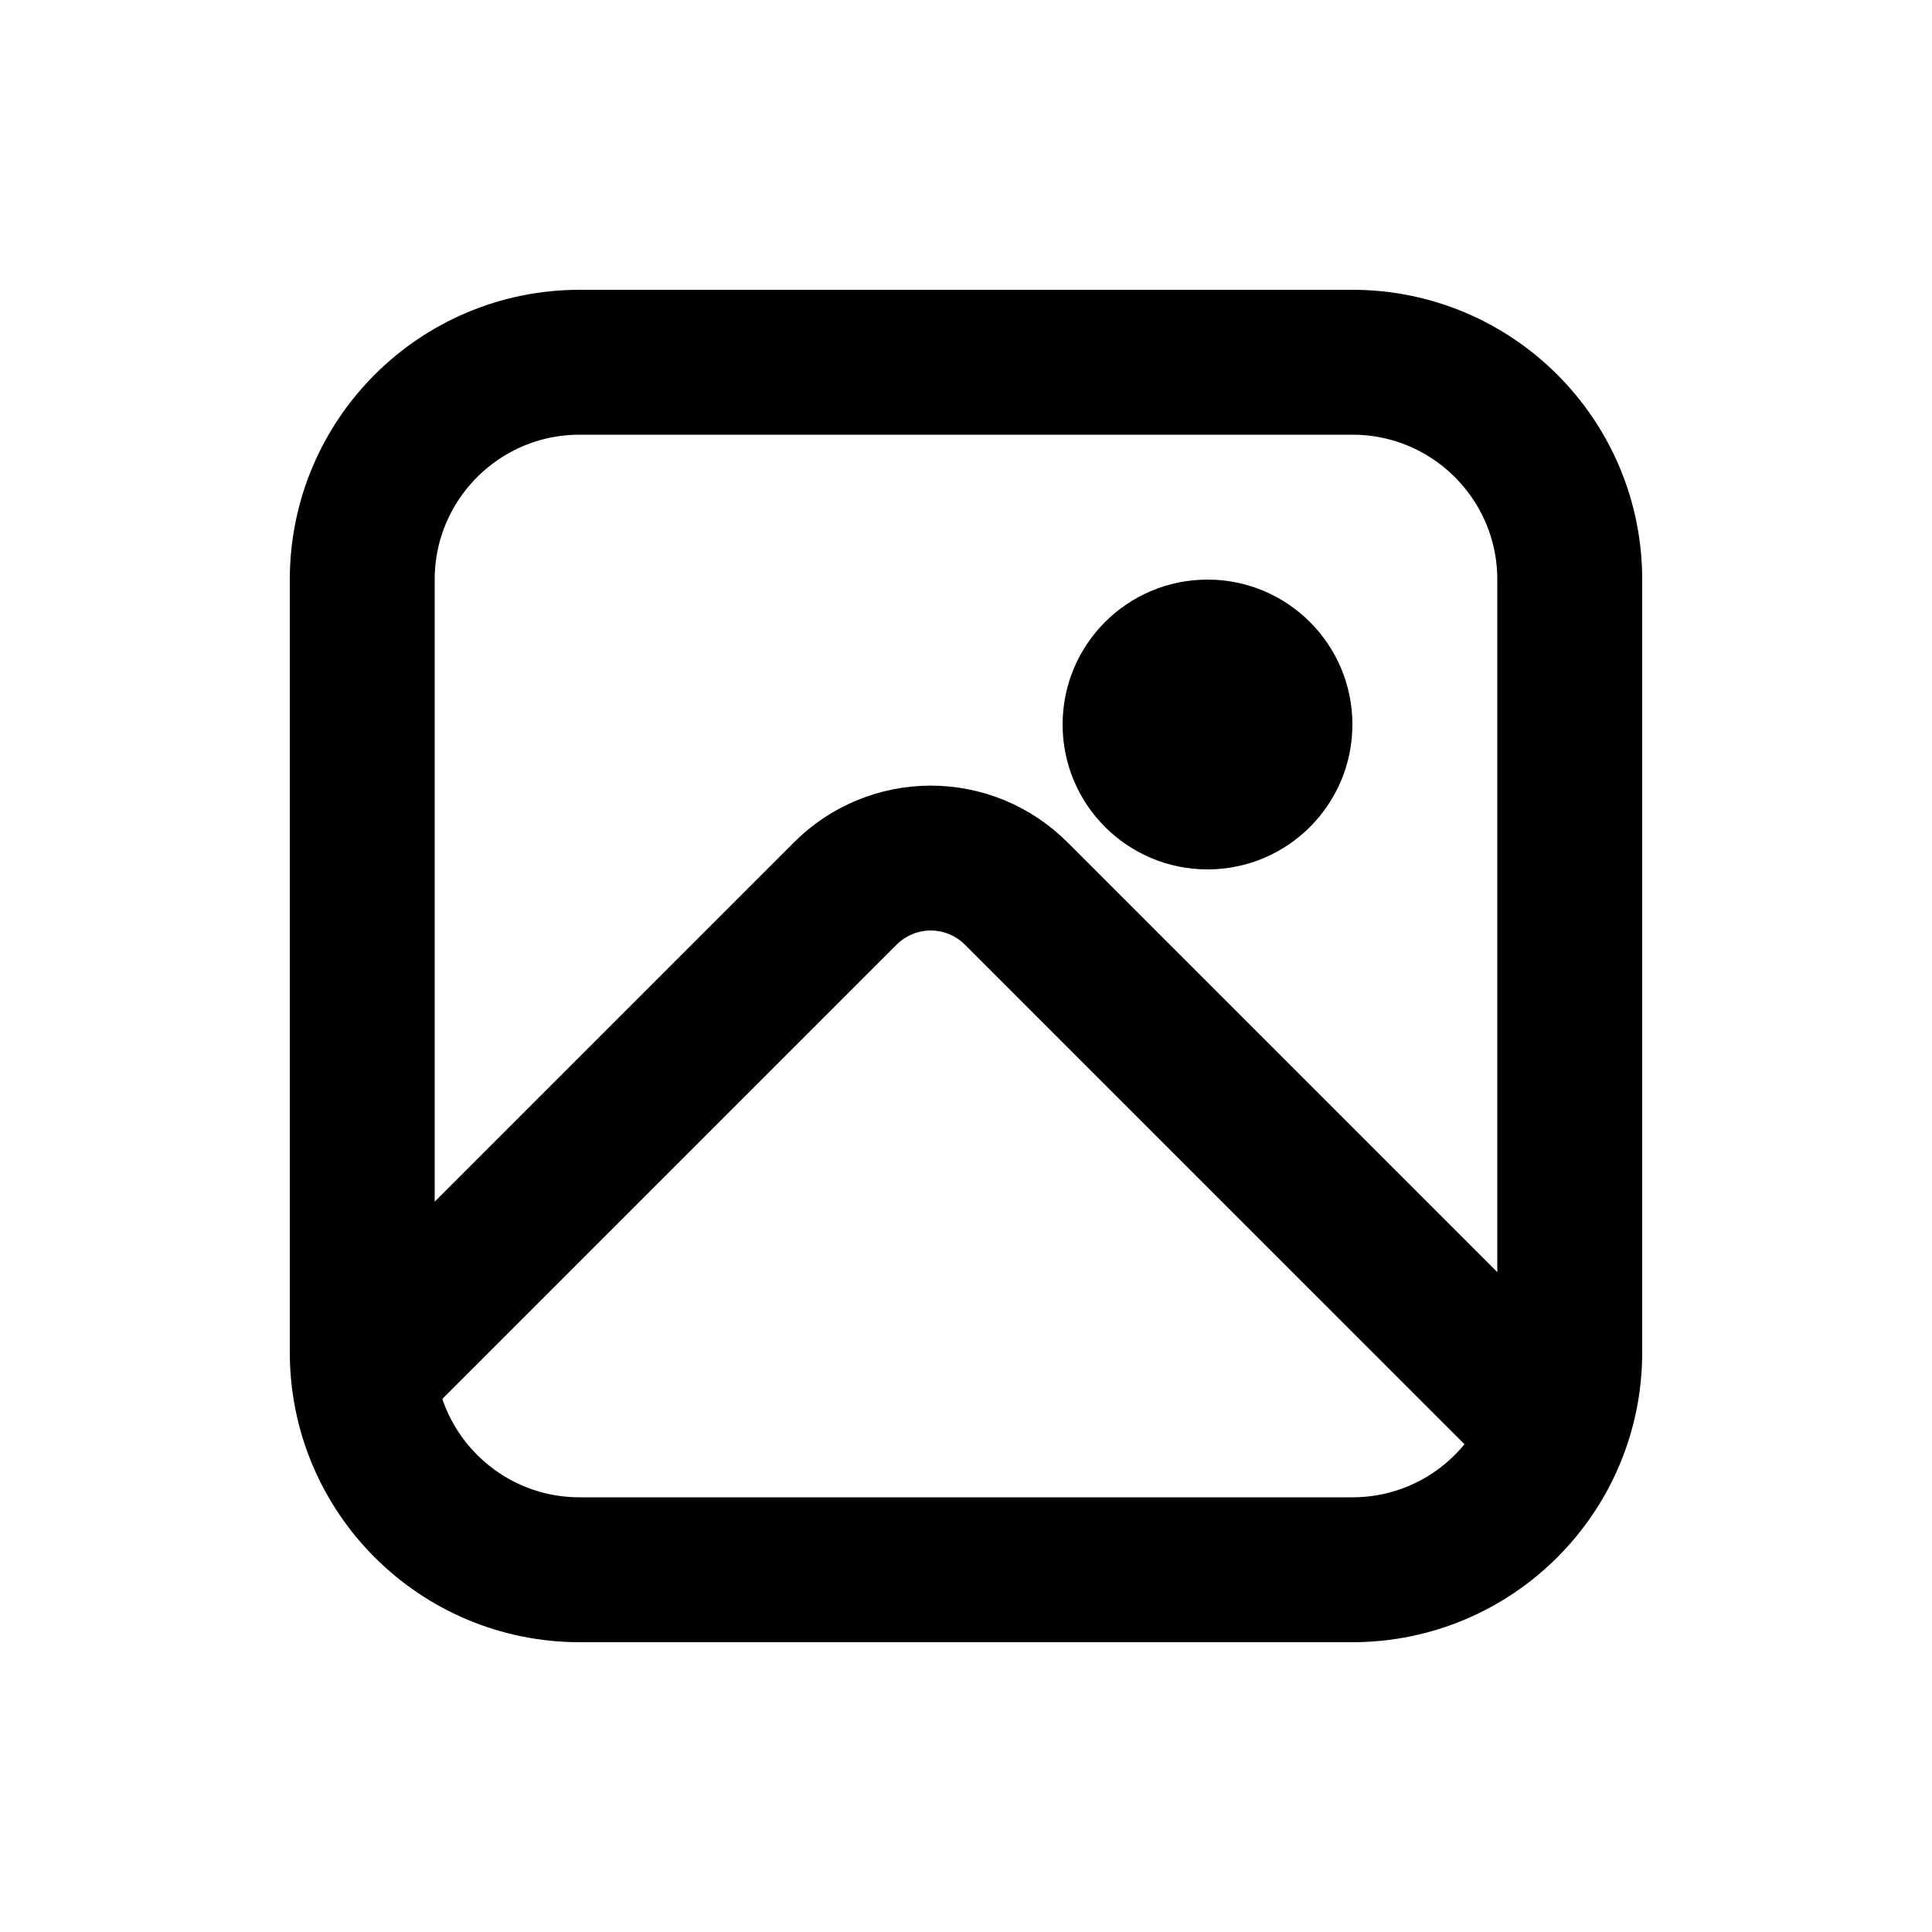
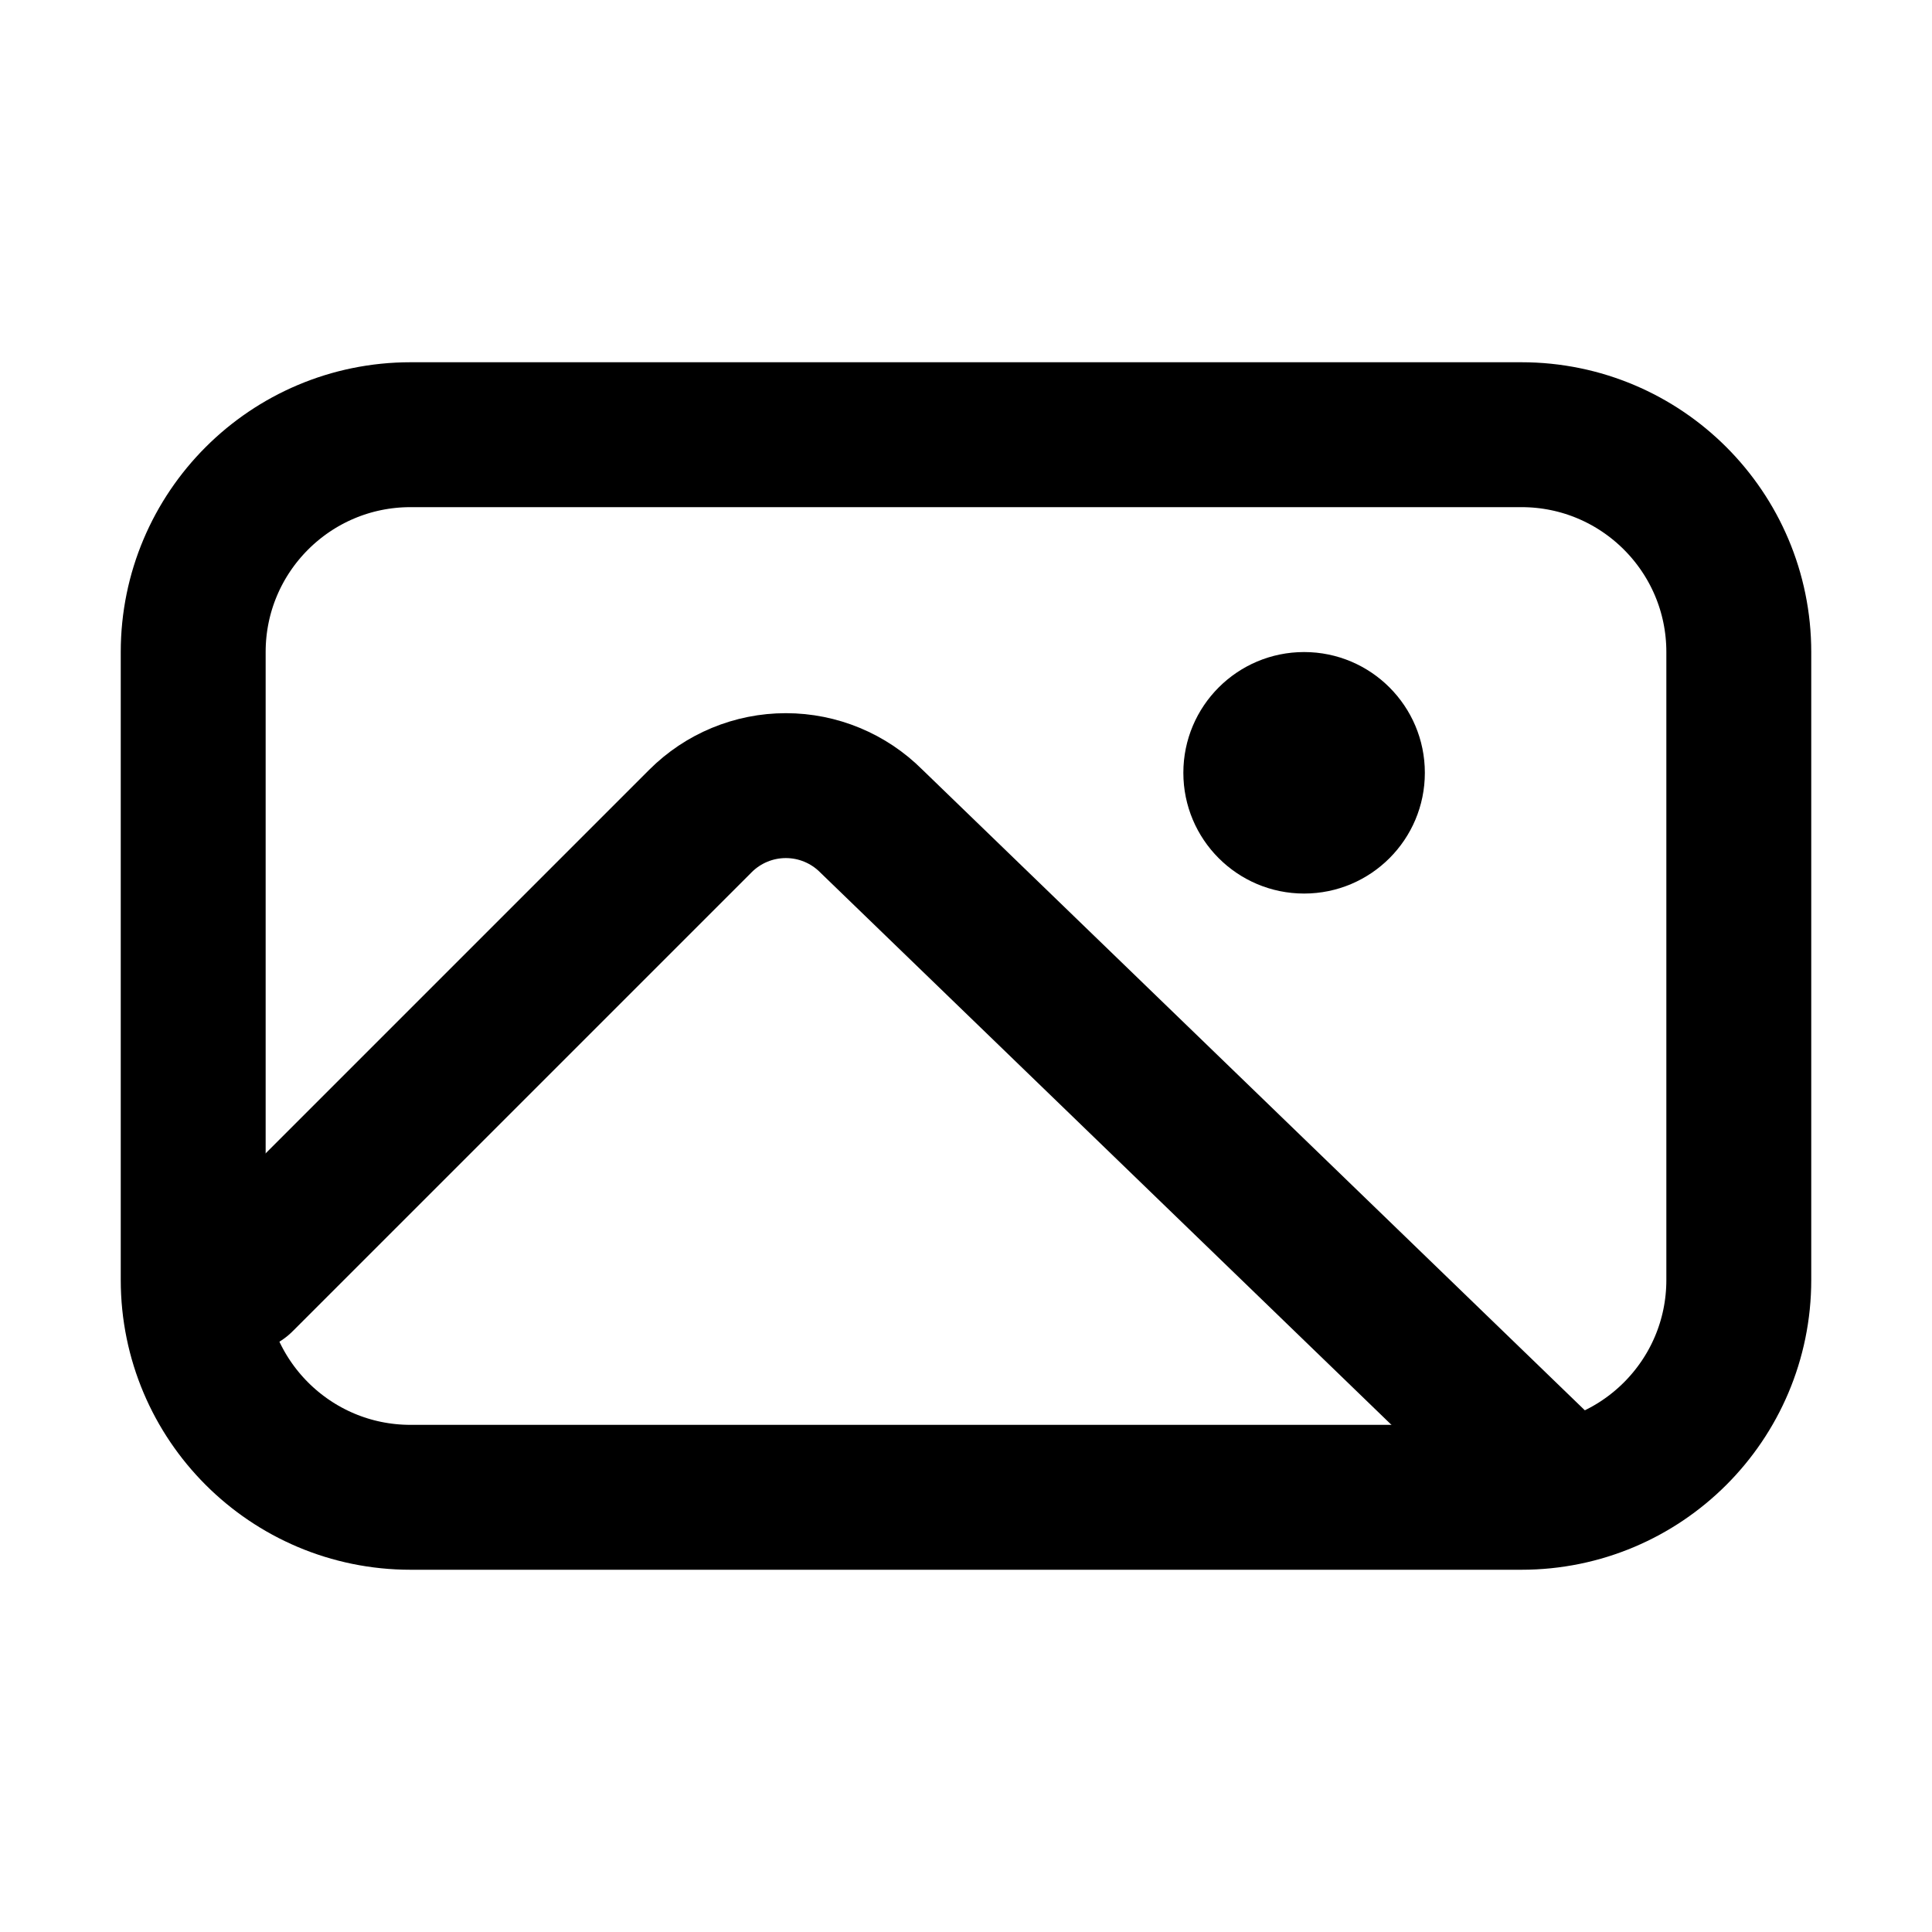
<svg xmlns="http://www.w3.org/2000/svg" width="20" height="20" viewBox="0 0 20 20">
  <g fill="none" stroke="currentColor" stroke-width="1.5" stroke-linecap="round" stroke-linejoin="round">
-     <rect x="3.75" y="3.75" width="12.5" height="12.5" rx="2.25" />
-     <path d="m4 14 4.75-4.75a1.25 1.25 0 0 1 1.77 0L16 14.73" />
+     <rect x="2" y="4.5" width="16" height="11" rx="2.25" />
+     <path d="m2.5 13.25 4.75-4.75a1.25 1.25 0 0 1 1.77 0L16 15.25" />
  </g>
-   <circle cx="12.5" cy="7.5" r="1.5" fill="currentColor" />
+   <circle cx="13.5" cy="8" r="1.25" fill="currentColor" />
</svg>
